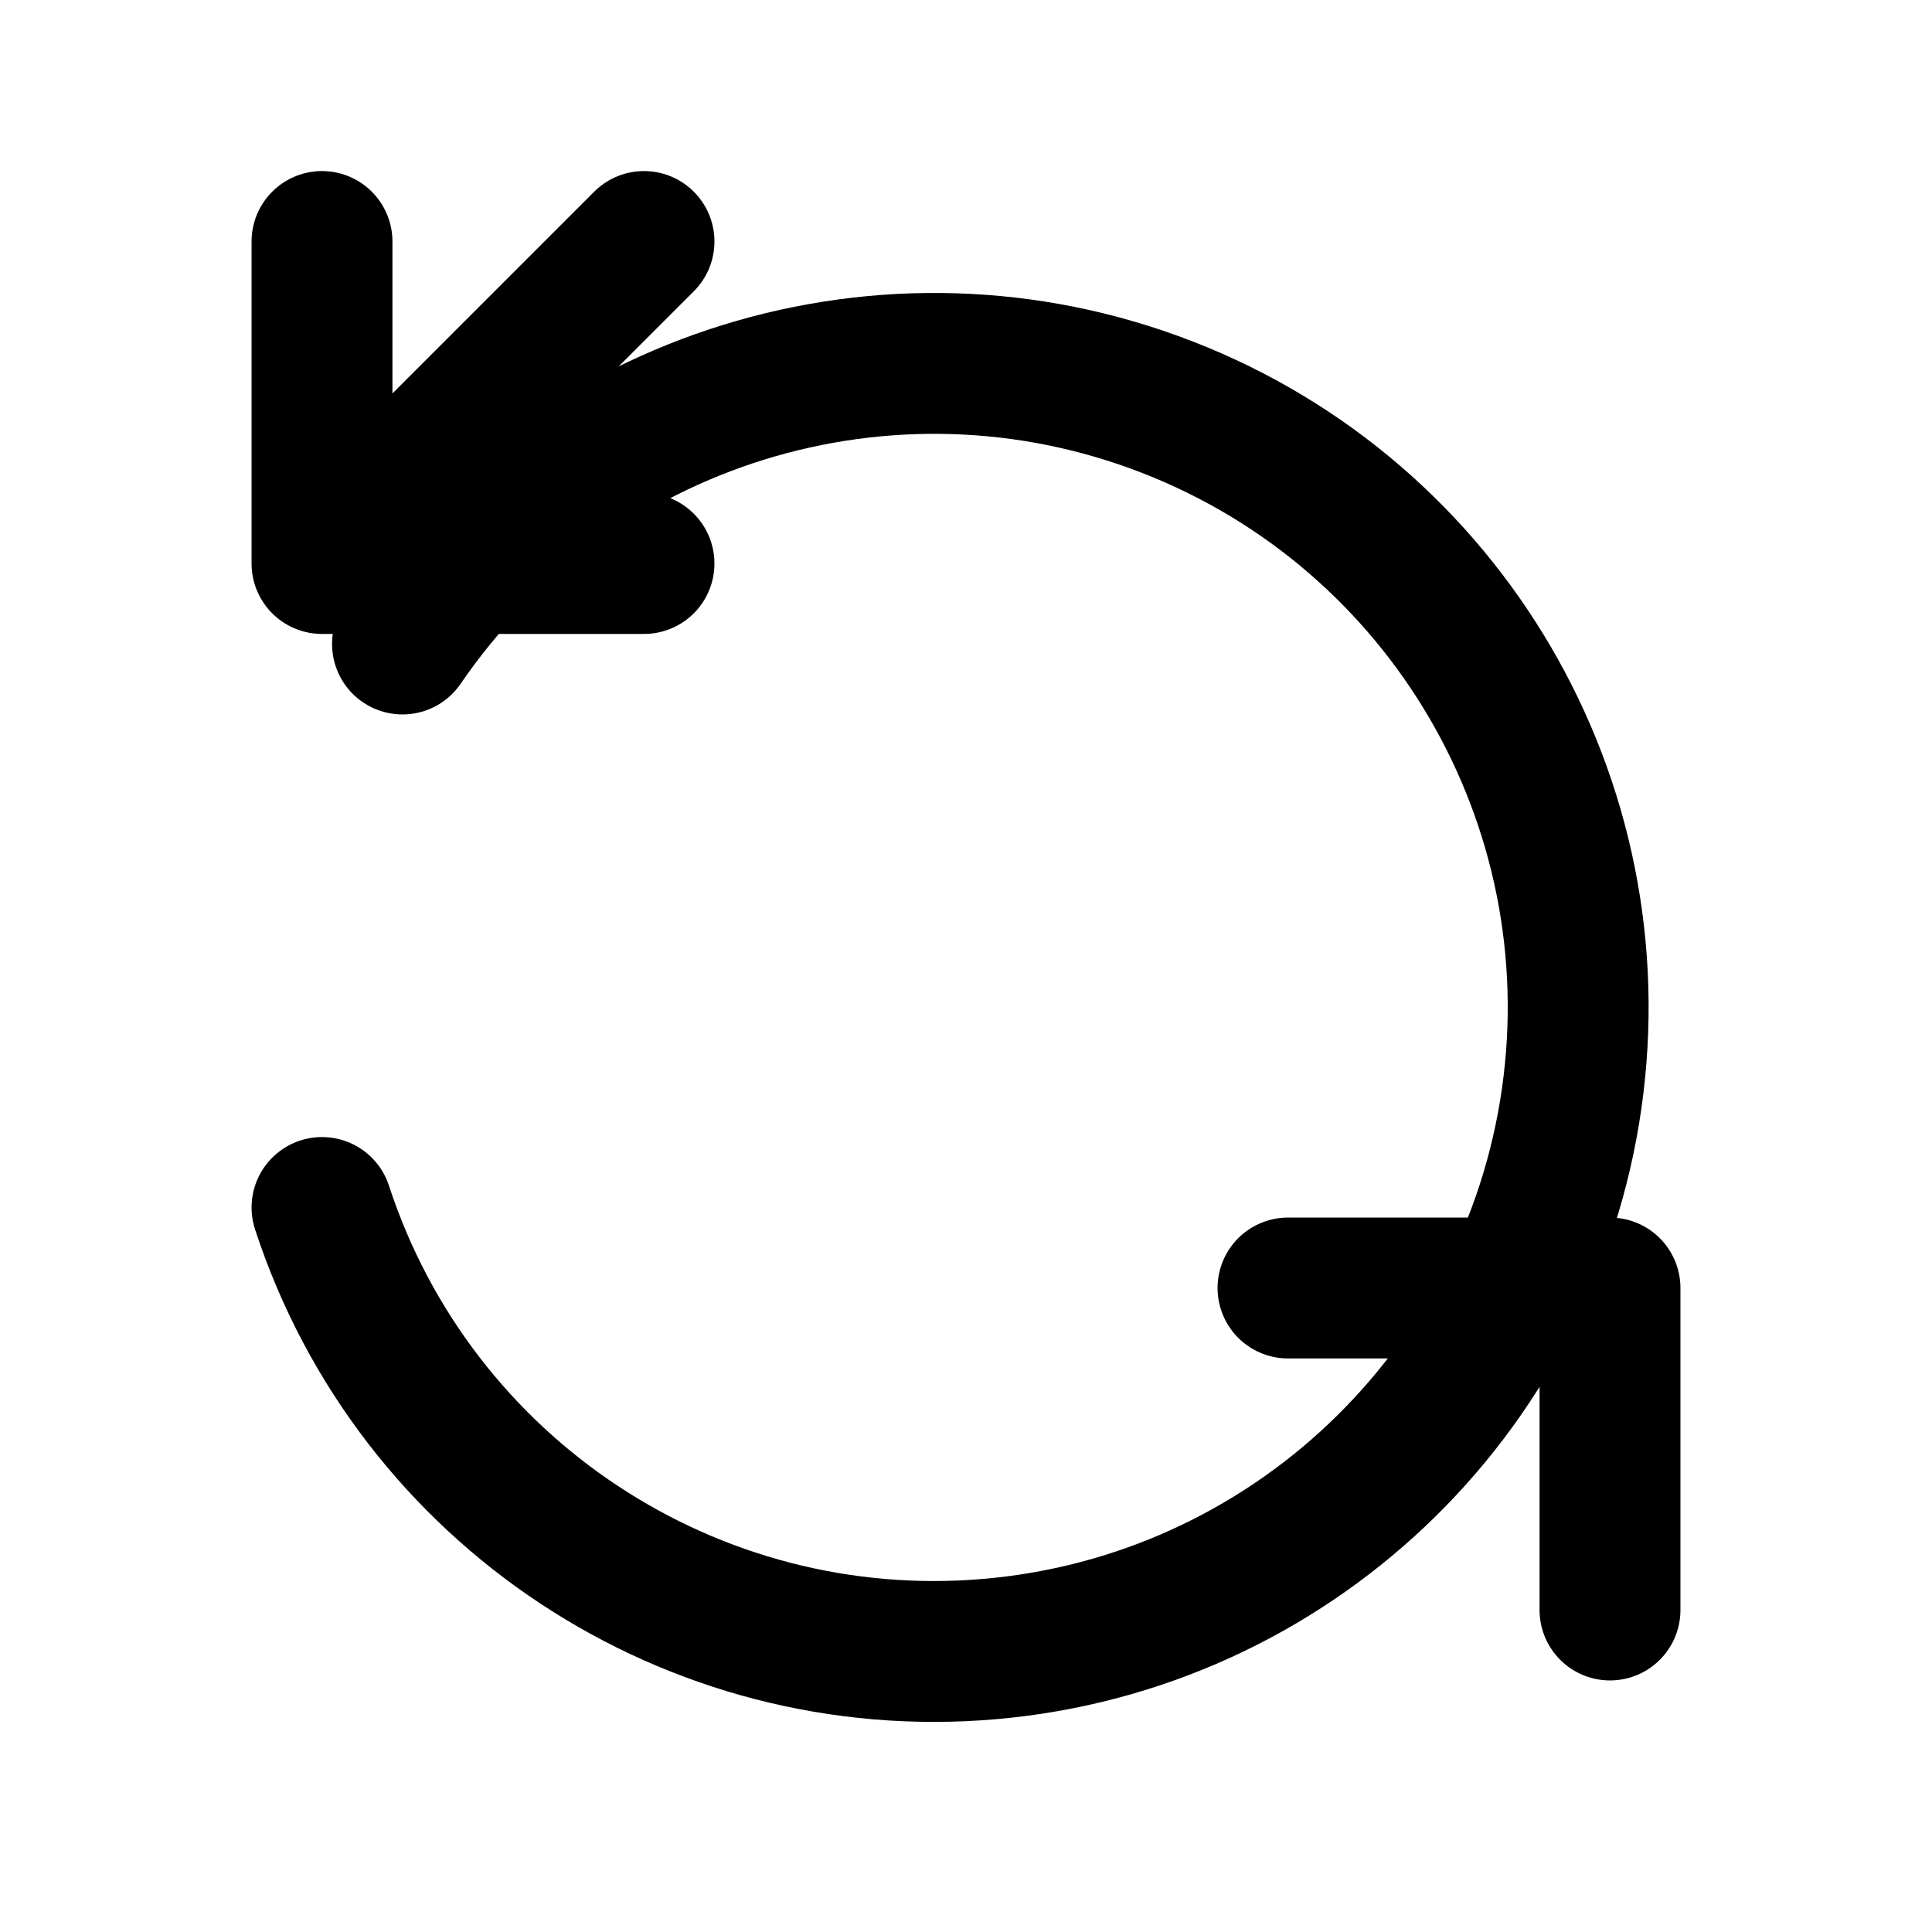
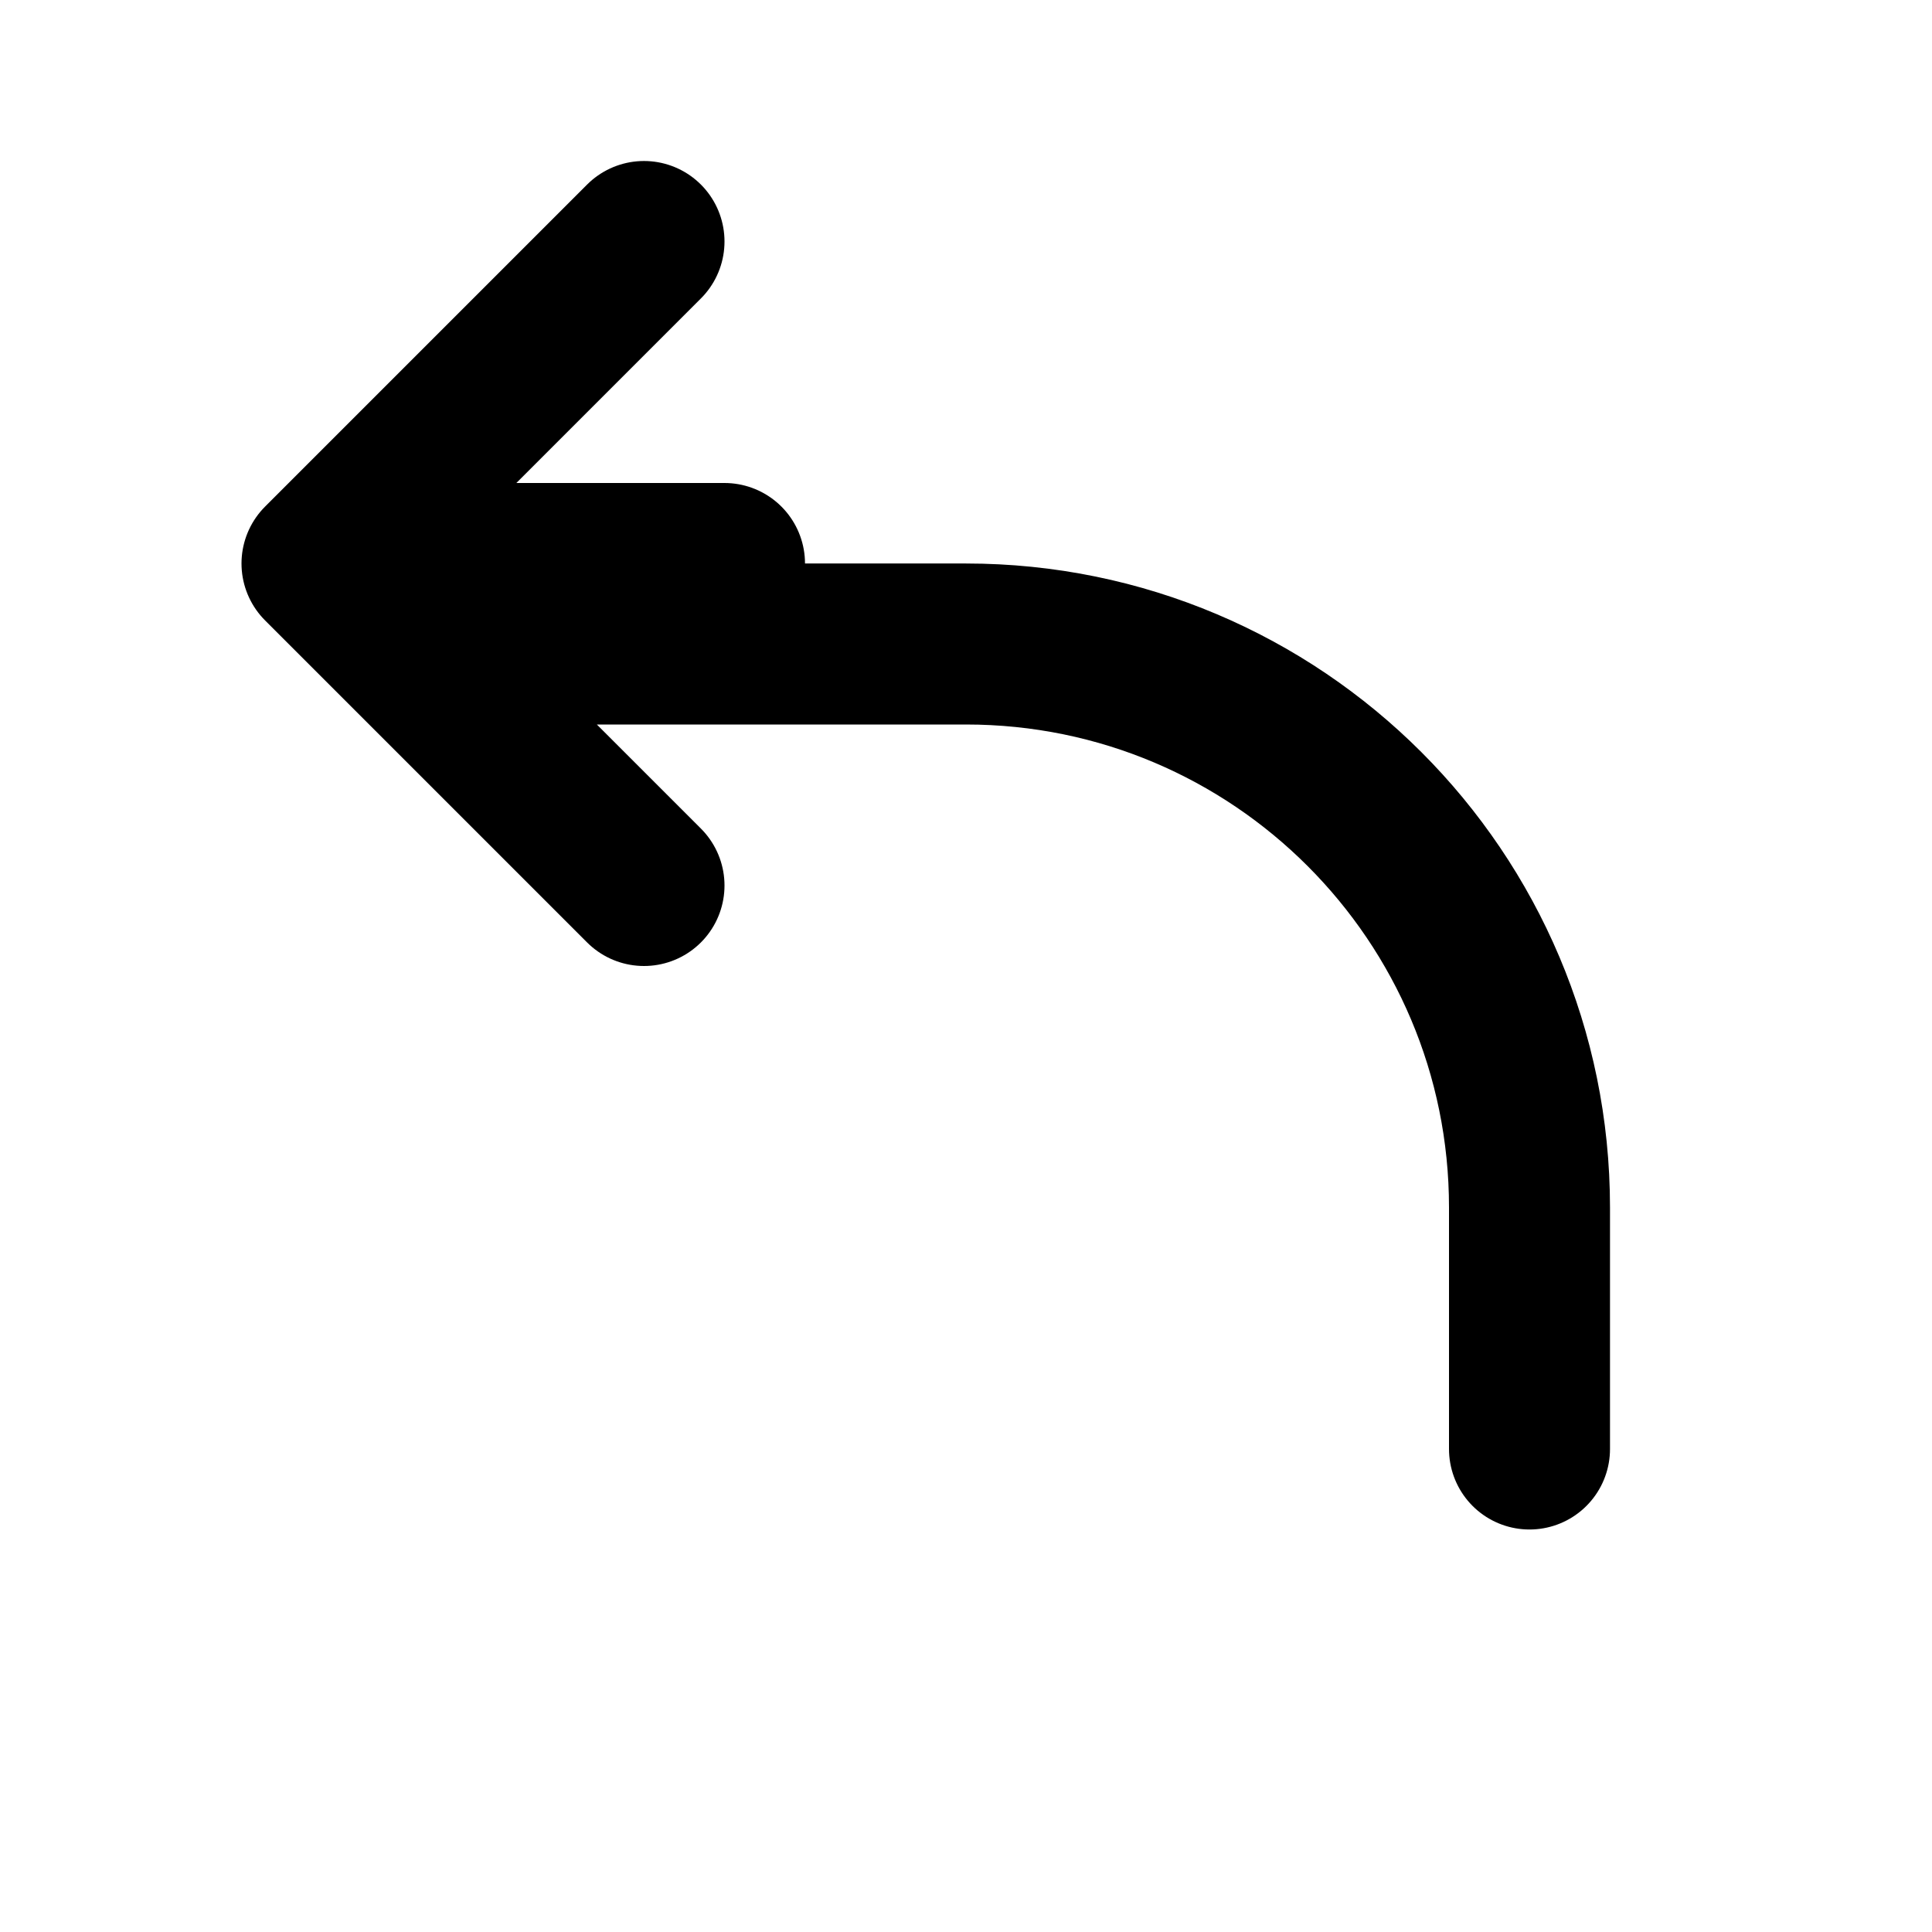
- <svg xmlns="http://www.w3.org/2000/svg" viewBox="0 0 24 24" fill="none" stroke="currentColor" stroke-width="1.75" stroke-linecap="round" stroke-linejoin="round" role="img" aria-labelledby="title">
+ <svg xmlns="http://www.w3.org/2000/svg" viewBox="0 0 24 24" fill="none" stroke="currentColor" stroke-width="2" stroke-linecap="round" stroke-linejoin="round" shape-rendering="geometricPrecision" role="img" aria-labelledby="title">
  <g>
-     <path d="M8 7H4v-4m0 4 4-4M5 8a8 8 0 1 1-1 7" />
-     <path class="accent" d="M16 16h4v4" />
+     <path d="M9 7H4m0 0 4-4M4 7l4 4M5 8h7a7 7 0 0 1 7 7v3" />
  </g>
</svg>
